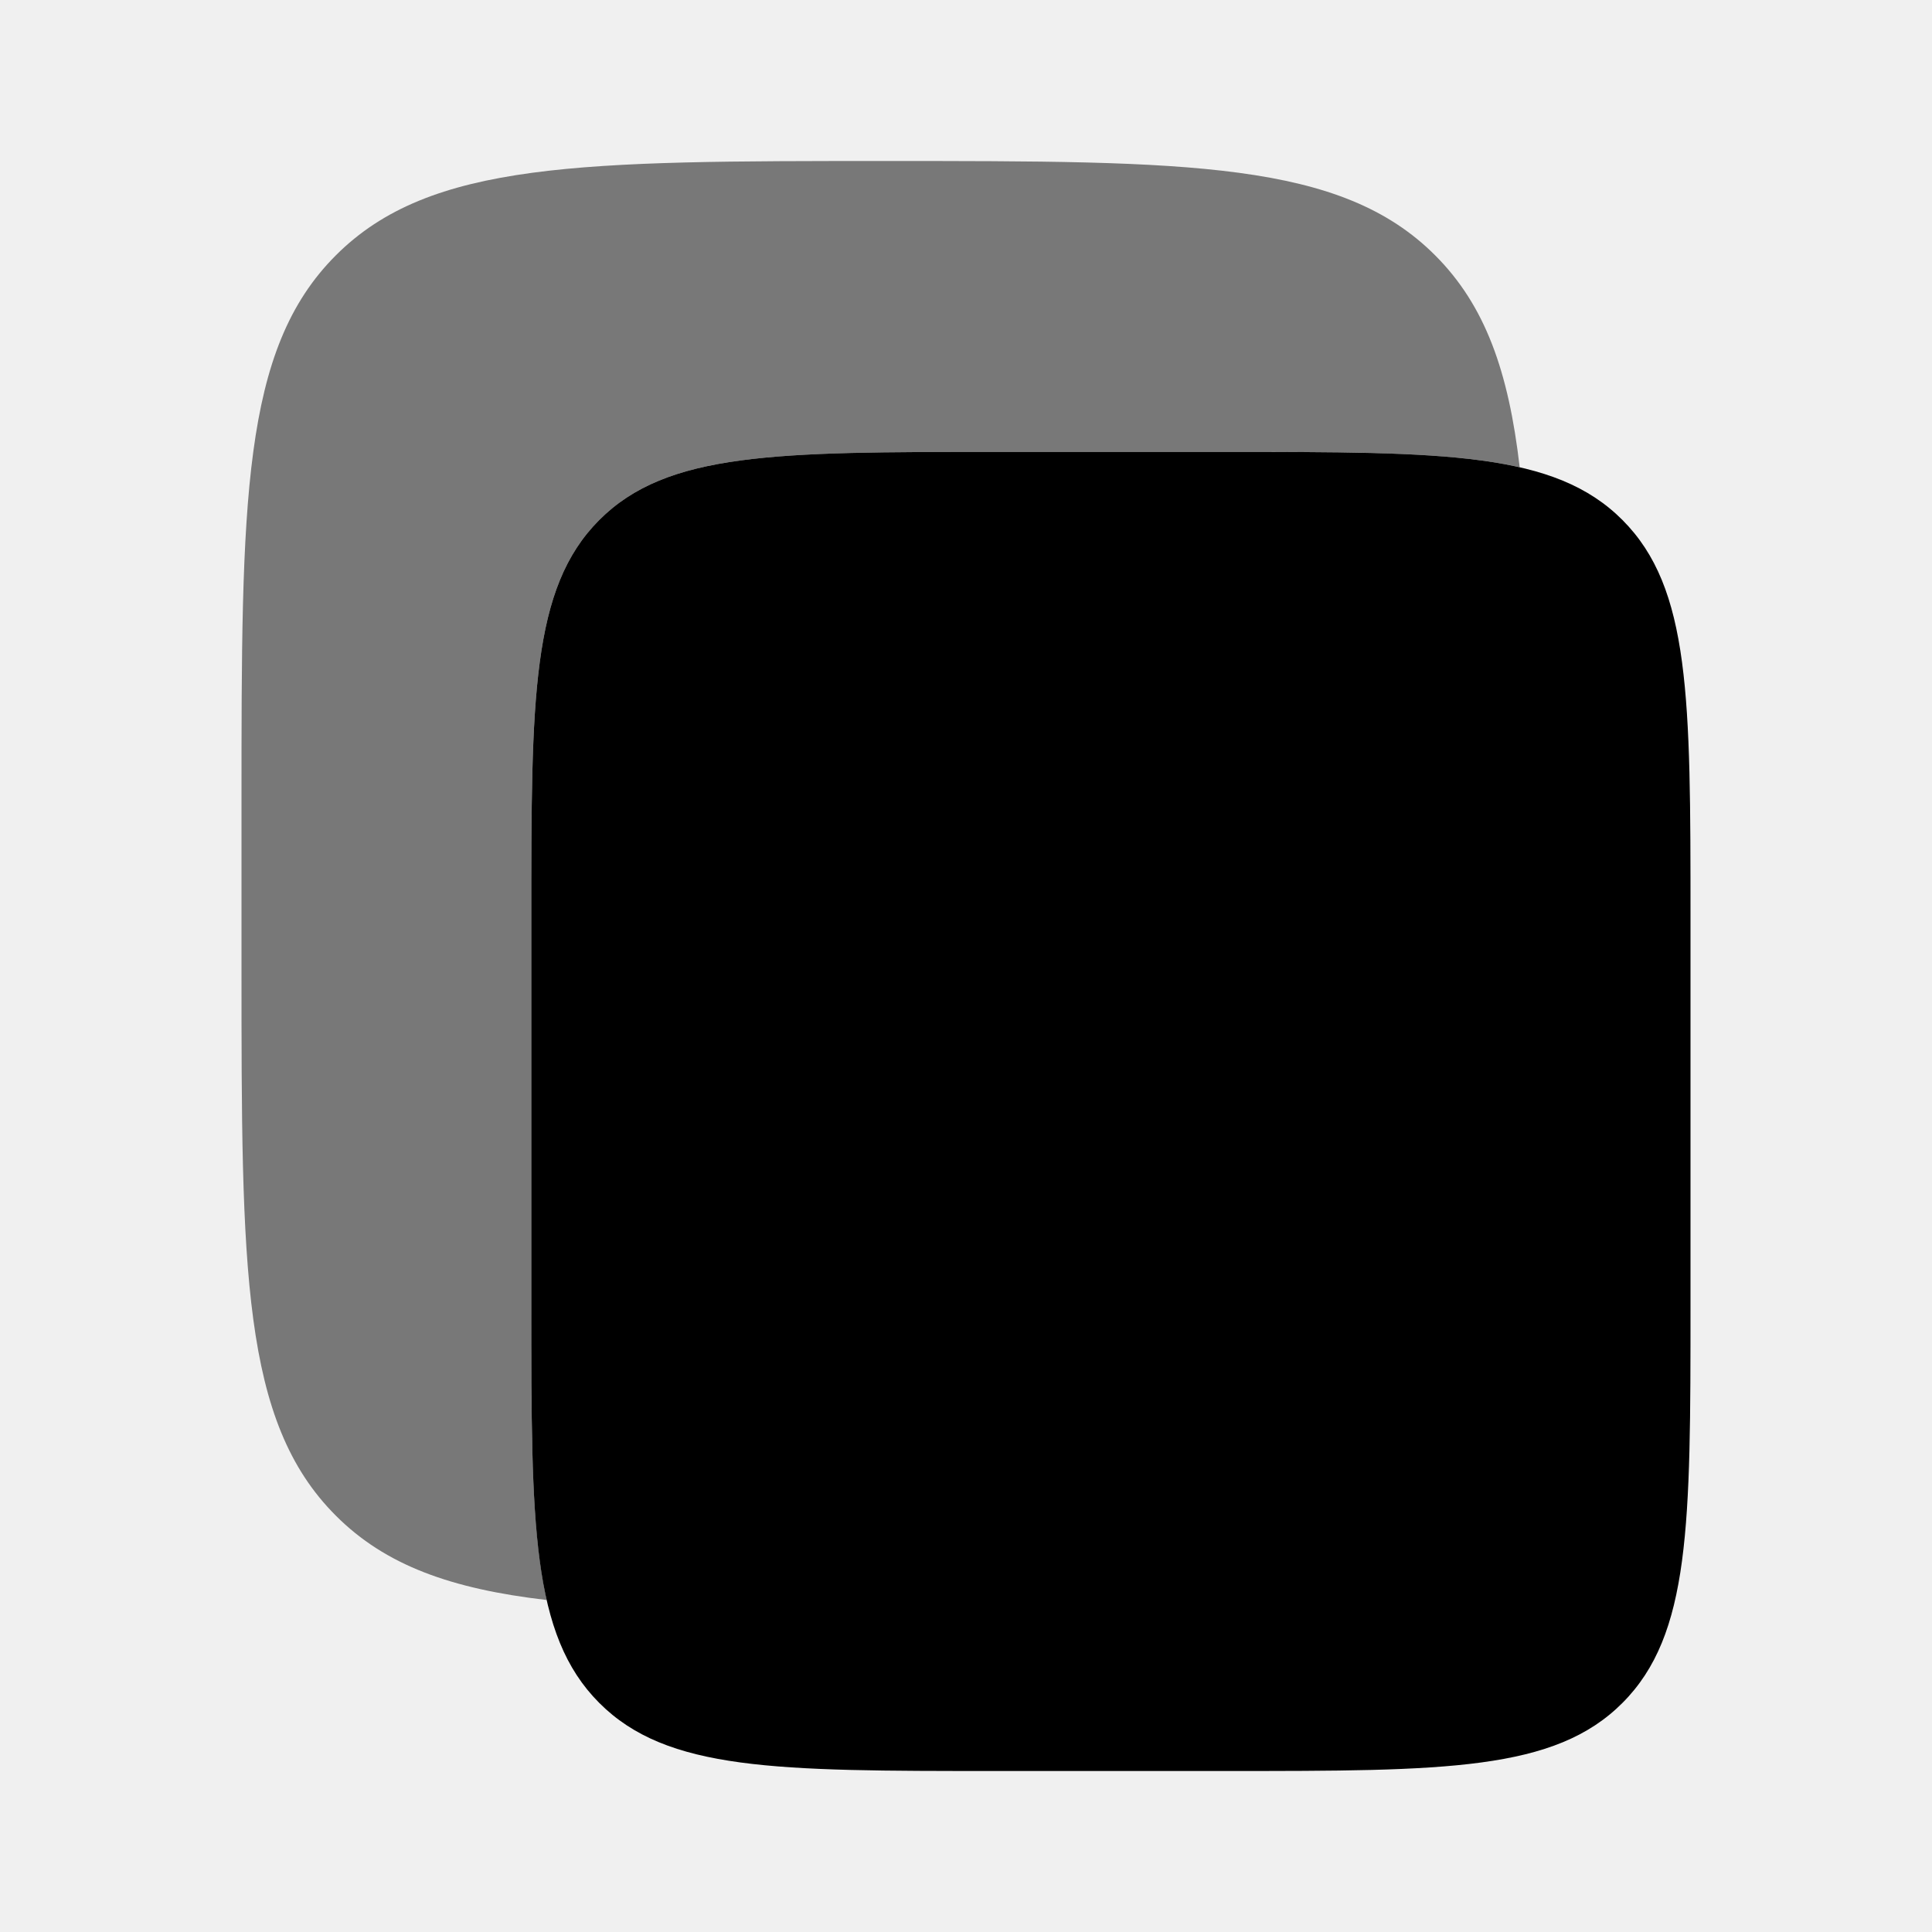
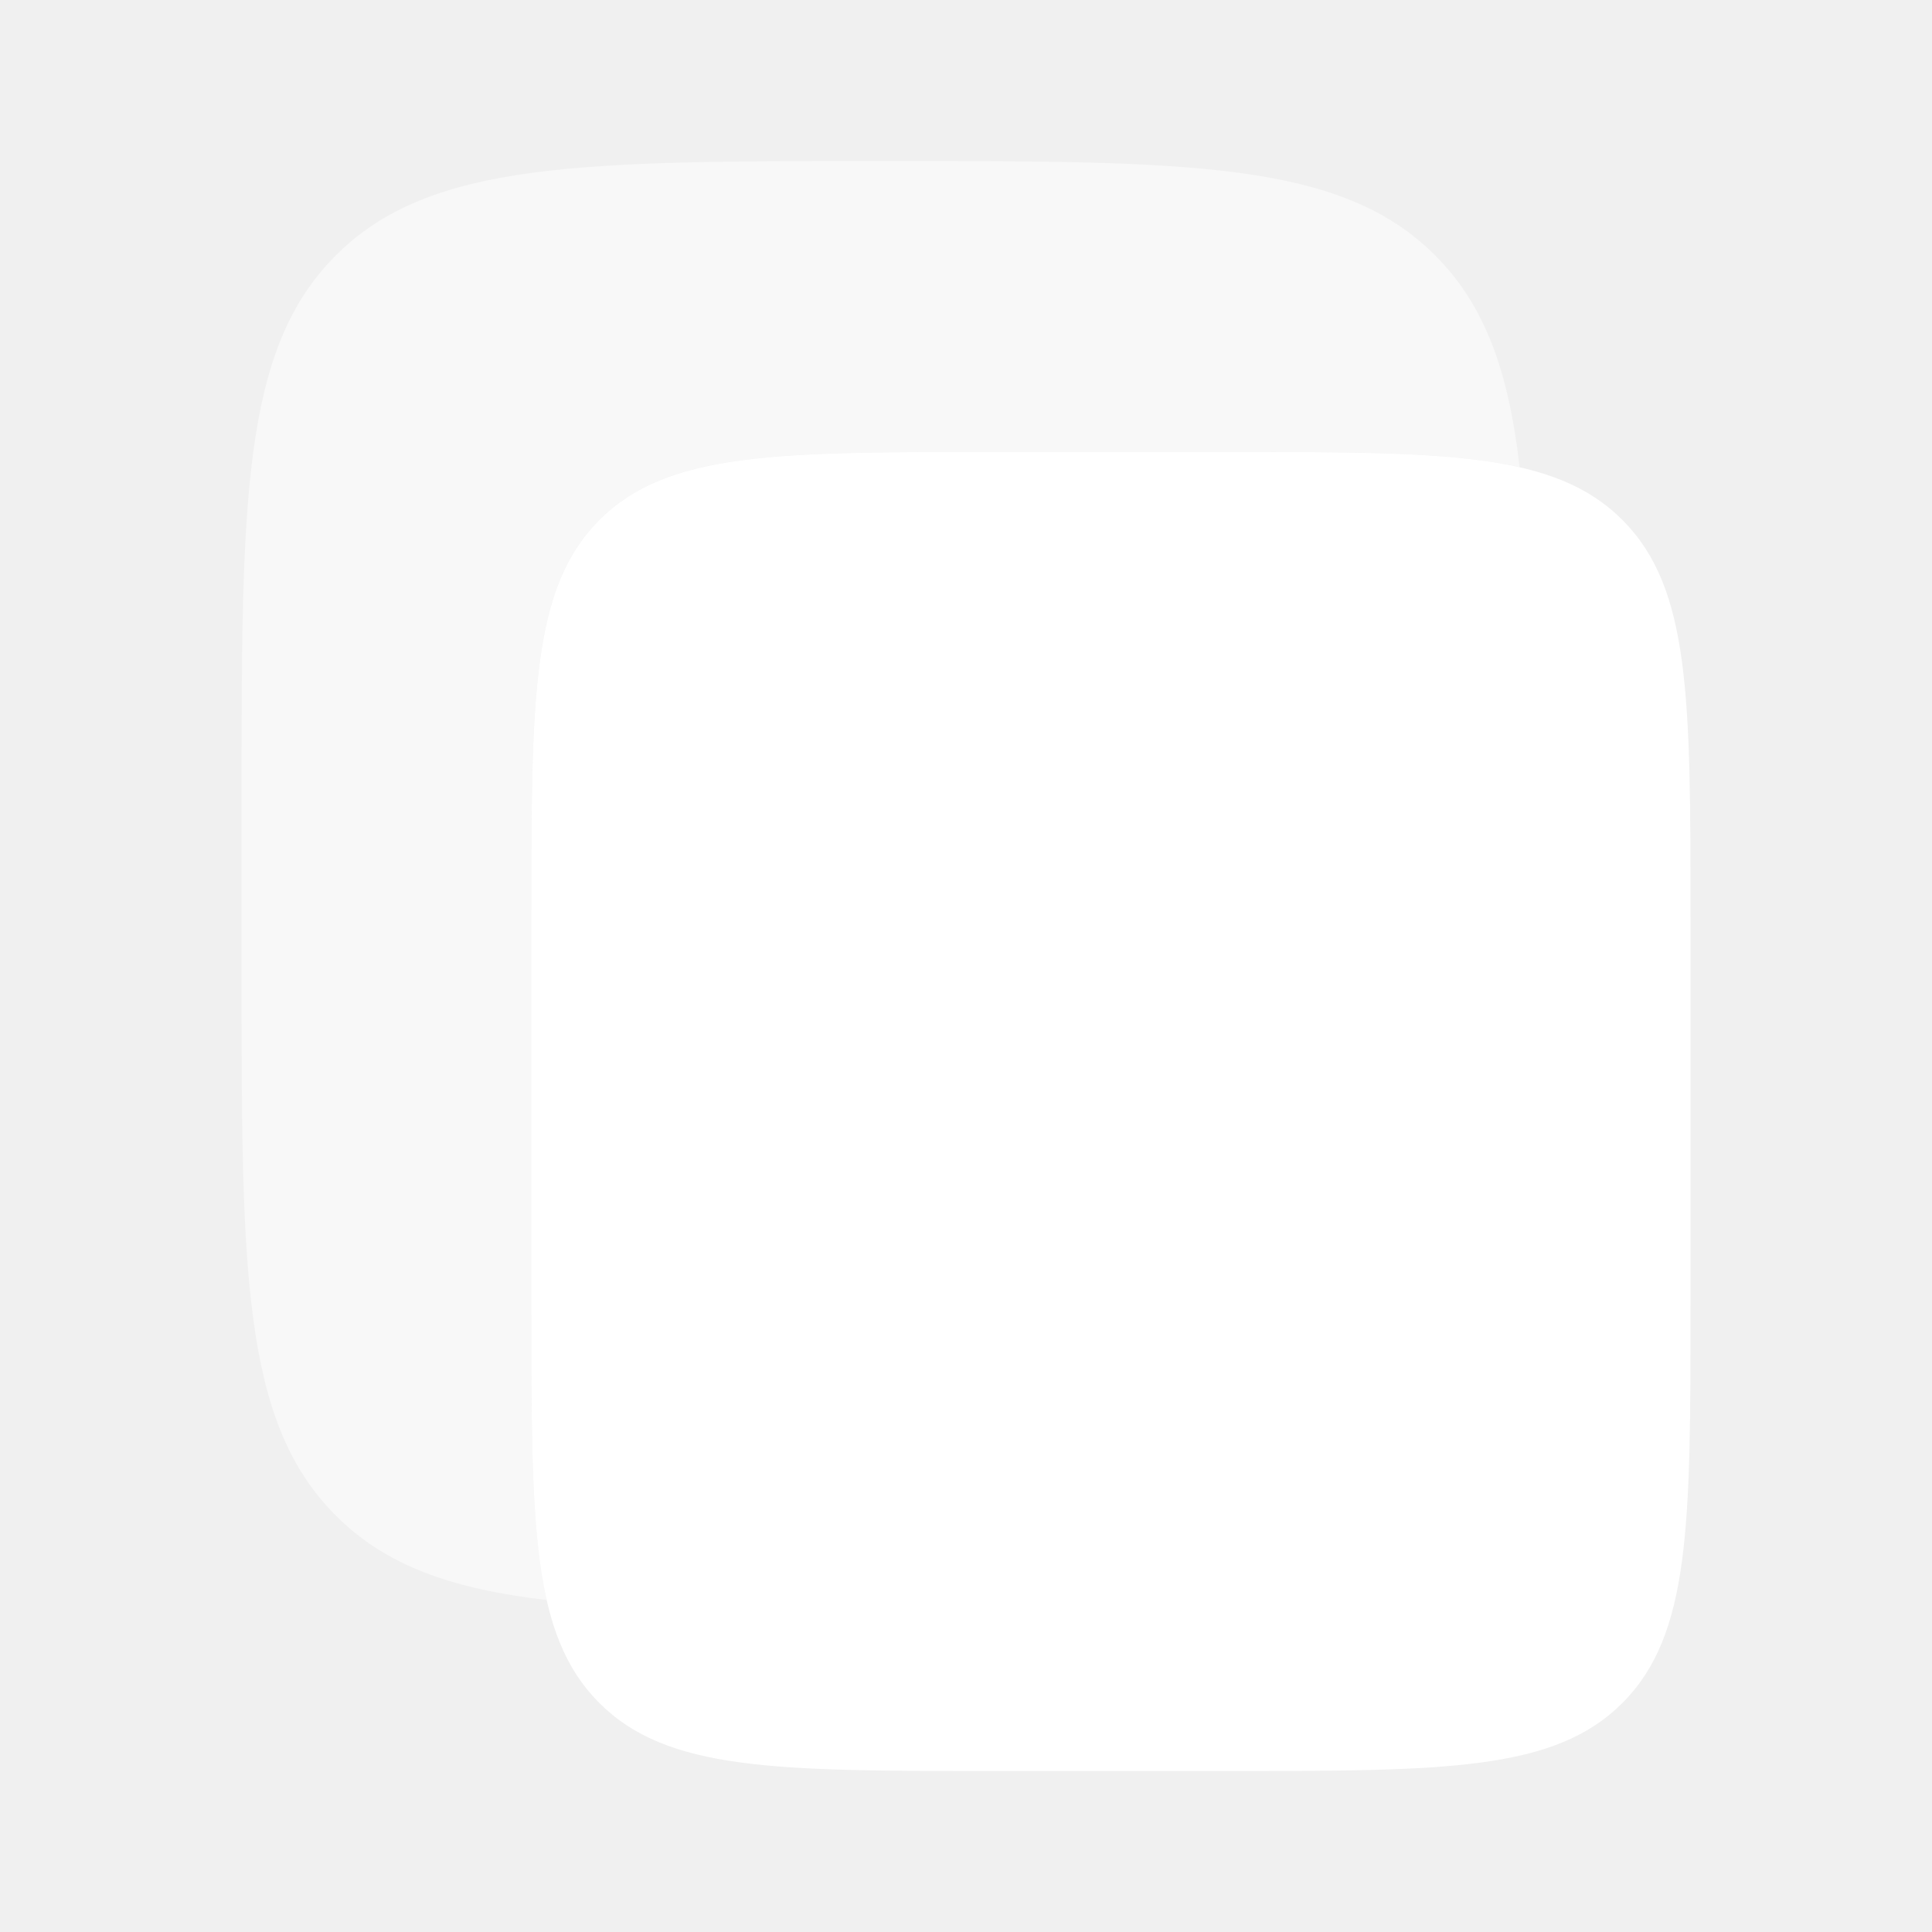
<svg xmlns="http://www.w3.org/2000/svg" width="32" height="32" viewBox="0 0 24 24">
-   <path fill="currentColor" d="M6.6 11.397c0-2.726 0-4.089.843-4.936c.844-.847 2.201-.847 4.917-.847h2.88c2.715 0 4.073 0 4.916.847c.844.847.844 2.21.844 4.936v4.82c0 2.726 0 4.089-.844 4.936c-.843.847-2.201.847-4.916.847h-2.88c-2.716 0-4.073 0-4.917-.847s-.843-2.21-.843-4.936z" />
-   <path fill="currentColor" d="M4.172 3.172C3 4.343 3 6.229 3 10v2c0 3.771 0 5.657 1.172 6.828c.617.618 1.433.91 2.62 1.048c-.192-.84-.192-1.996-.192-3.66v-4.819c0-2.726 0-4.089.843-4.936c.844-.847 2.201-.847 4.917-.847h2.88c1.652 0 2.8 0 3.638.19c-.138-1.193-.43-2.012-1.05-2.632C16.657 2 14.771 2 11 2S5.343 2 4.172 3.172" opacity=".5" />
+   <path fill="#ffffff" d="M6.6 11.397c0-2.726 0-4.089.843-4.936c.844-.847 2.201-.847 4.917-.847h2.88c2.715 0 4.073 0 4.916.847c.844.847.844 2.21.844 4.936v4.82c0 2.726 0 4.089-.844 4.936c-.843.847-2.201.847-4.916.847h-2.88c-2.716 0-4.073 0-4.917-.847s-.843-2.21-.843-4.936z" />
+   <path fill="#ffffff" d="M4.172 3.172C3 4.343 3 6.229 3 10v2c0 3.771 0 5.657 1.172 6.828c.617.618 1.433.91 2.62 1.048c-.192-.84-.192-1.996-.192-3.66v-4.819c0-2.726 0-4.089.843-4.936c.844-.847 2.201-.847 4.917-.847h2.88c1.652 0 2.8 0 3.638.19c-.138-1.193-.43-2.012-1.05-2.632C16.657 2 14.771 2 11 2S5.343 2 4.172 3.172" opacity=".5" />
</svg>
